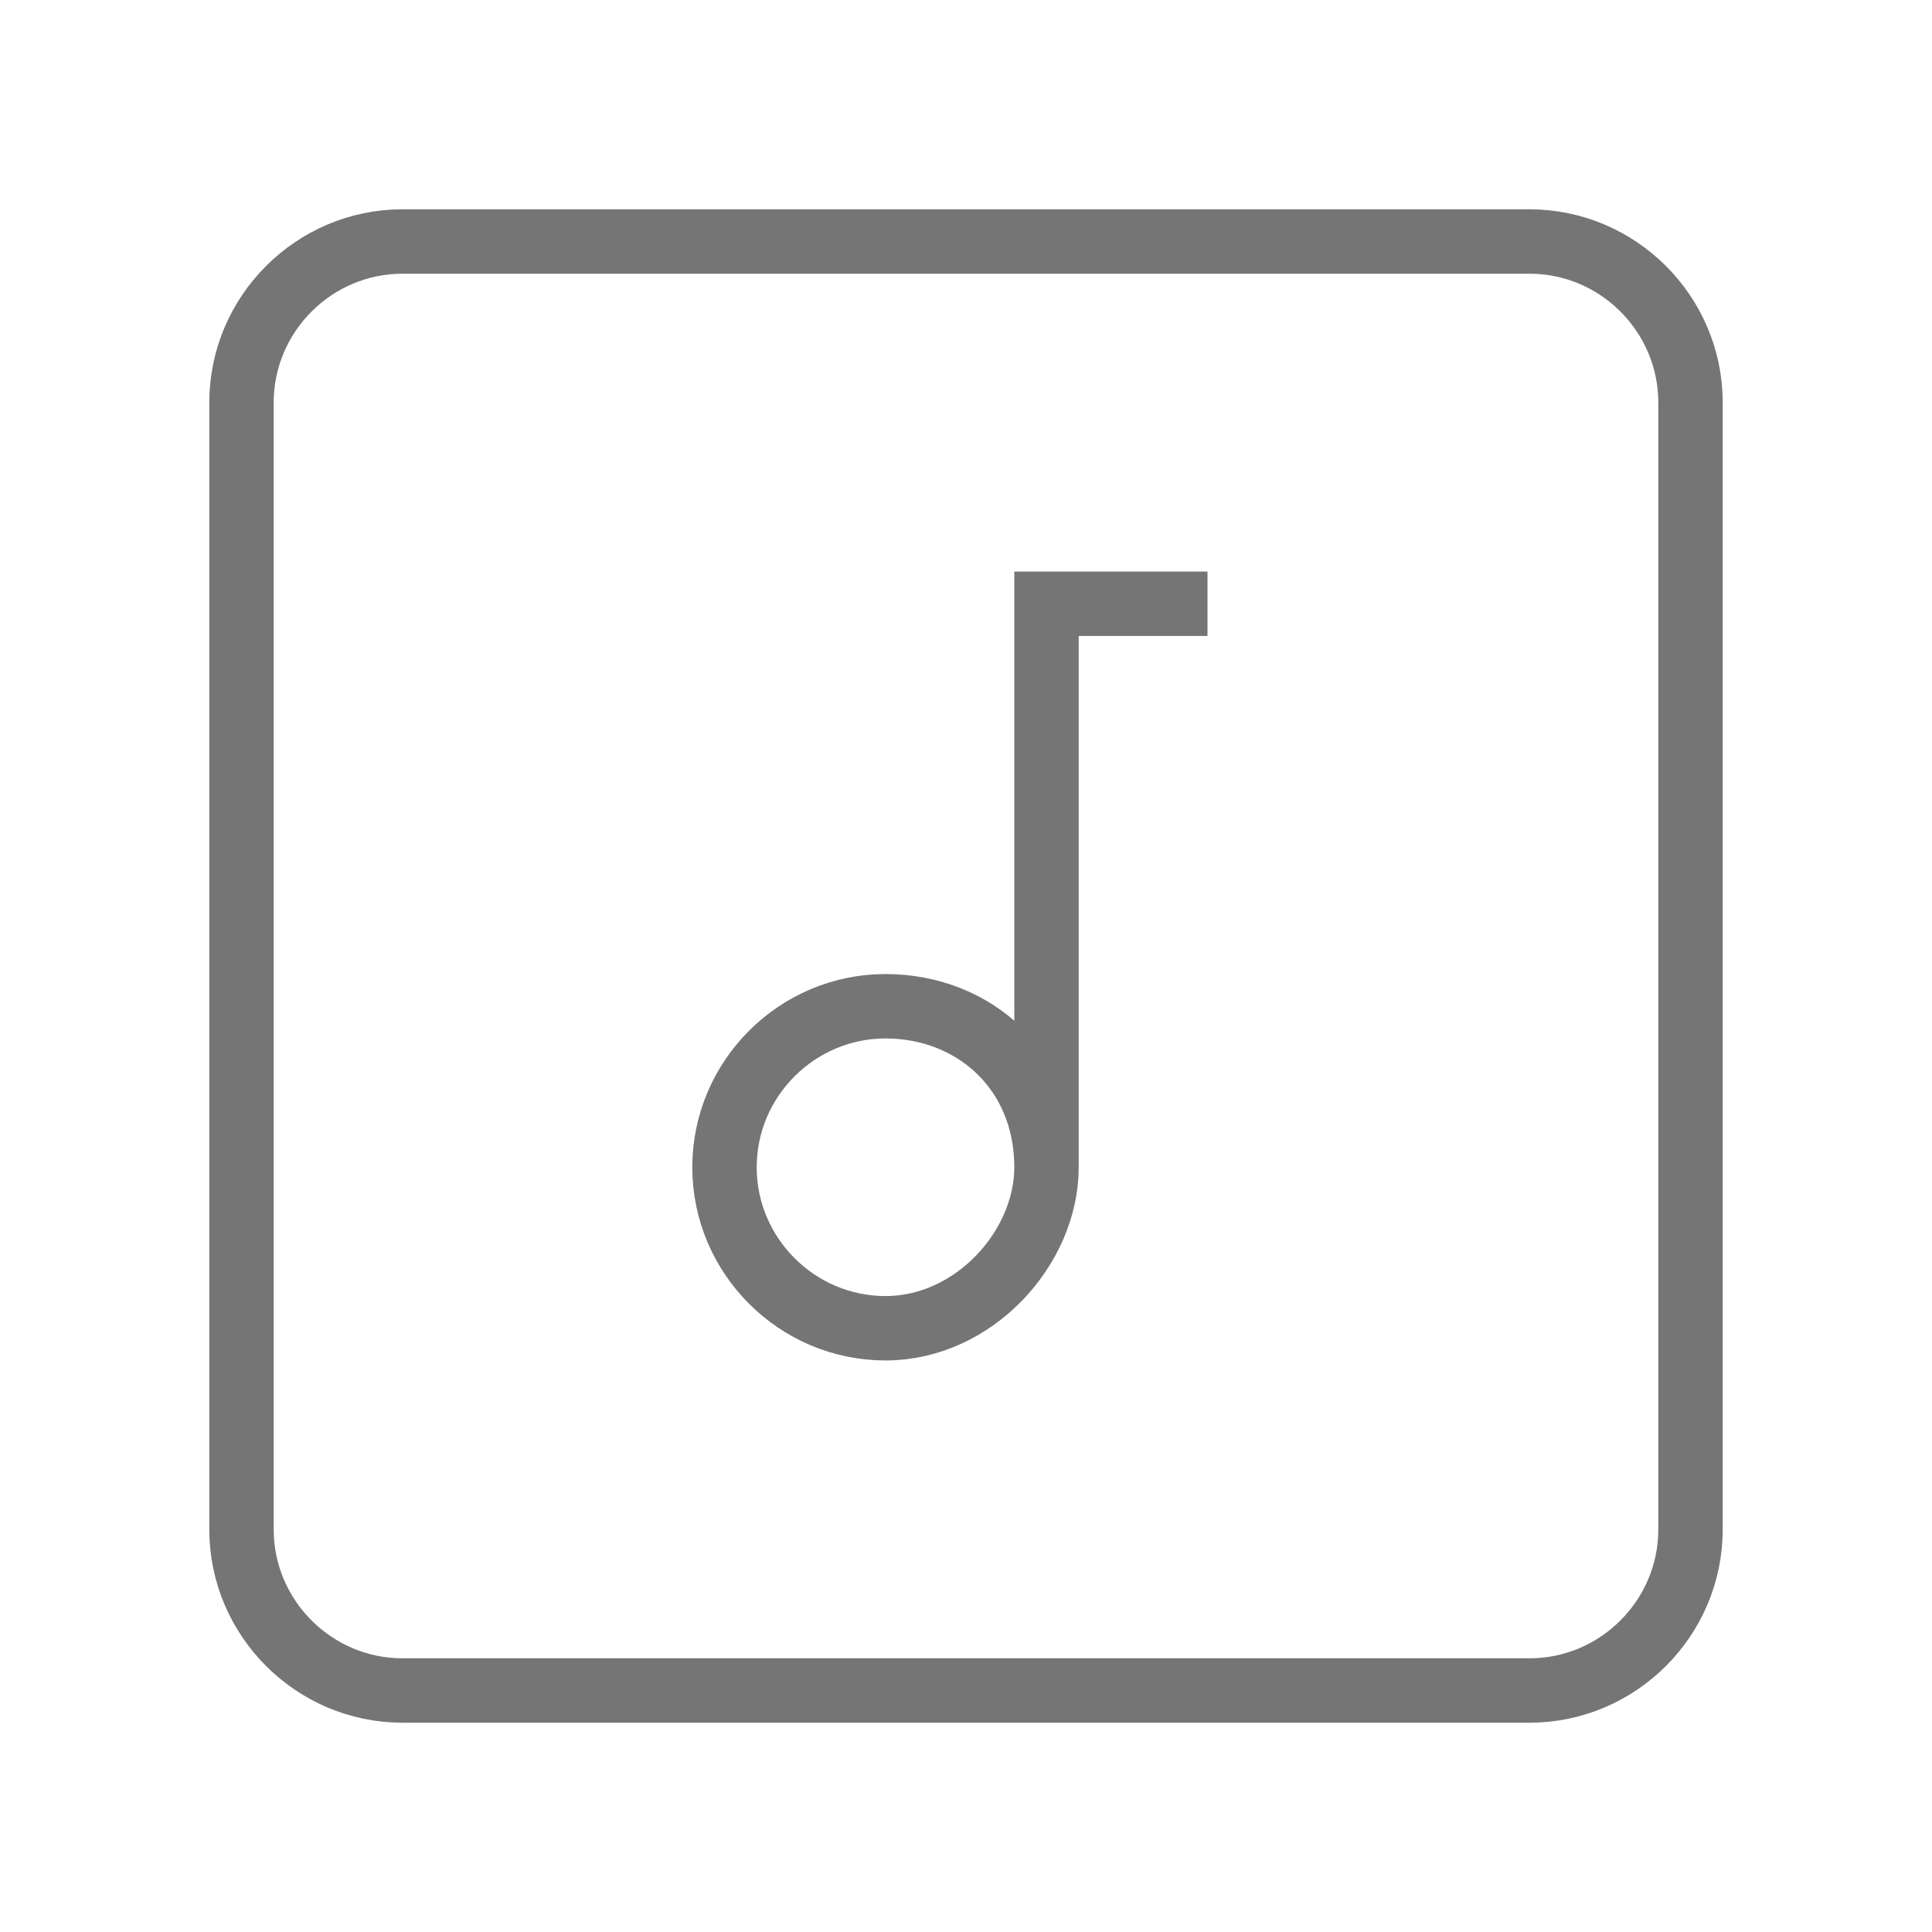
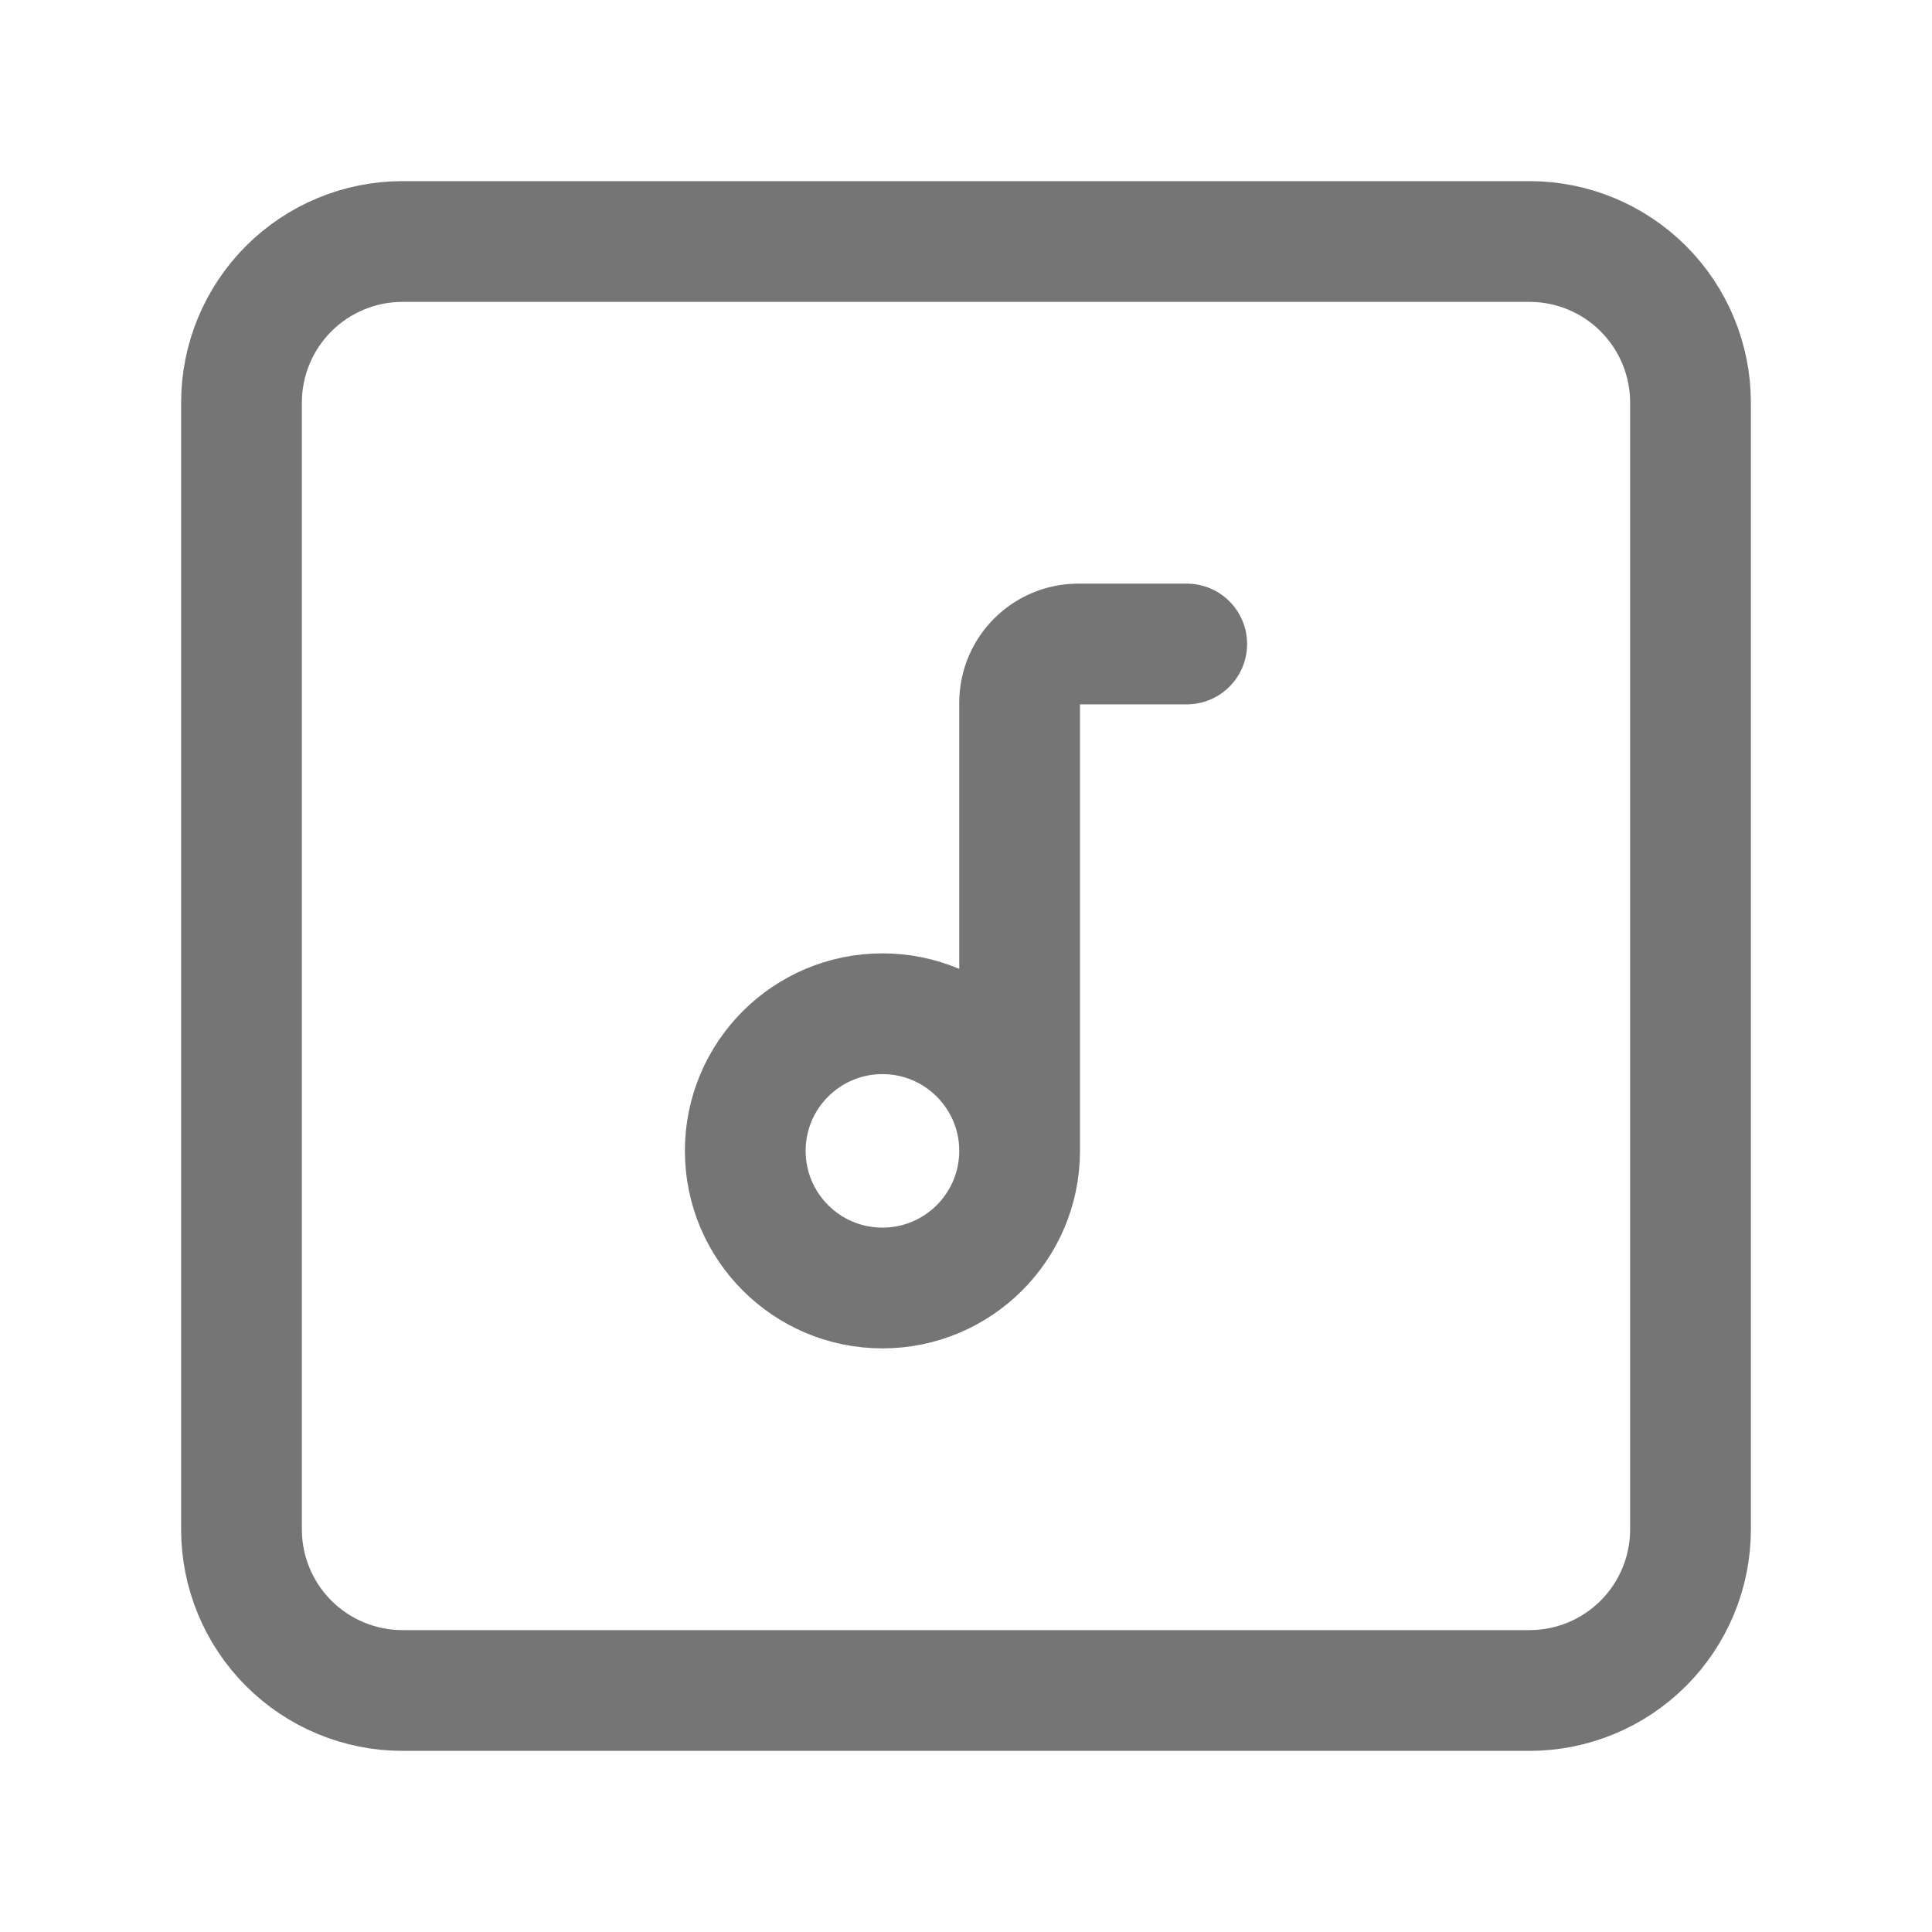
<svg xmlns="http://www.w3.org/2000/svg" width="24" height="24" viewBox="0 0 24 24">
-   <path fill="none" stroke="#757575" stroke-width="0.8" stroke-miterlimit="10" d="M13,14.5c0,1-0.9,2-2,2s-2-0.9-2-2s0.9-2,2-2S13,13.3,13,14.5z M15,7.5h-2v7 M21,19V5c0-1.1-0.9-2-2-2H5  C3.9,3,3,3.9,3,5v14c0,1.1,0.9,2,2,2h14C20.1,21,21,20.1,21,19z" />
+   <path fill="none" stroke="#757575" stroke-width="1.5" stroke-linecap="round" stroke-linejoin="round" d="M21 5c0-.53-.211-1.039-.586-1.414S19.53 3 19 3H5c-.53   0-1.039.211-1.414.586S3 4.47 3 5v14c0 .53.211 1.039.586   1.414S4.47 21 5 21h14c.53 0 1.039-.211 1.414-.586S21 19.53   21 19V5z M12.666 14.296V8.73c0-.403.327-.73.73-.73h1.346m-3.78   4.593c.941 0 1.704.763 1.704 1.703 0 .941-.763 1.704-1.704   1.704s-1.704-.763-1.704-1.704c0-.94.763-1.703   1.704-1.703z" />
</svg>
